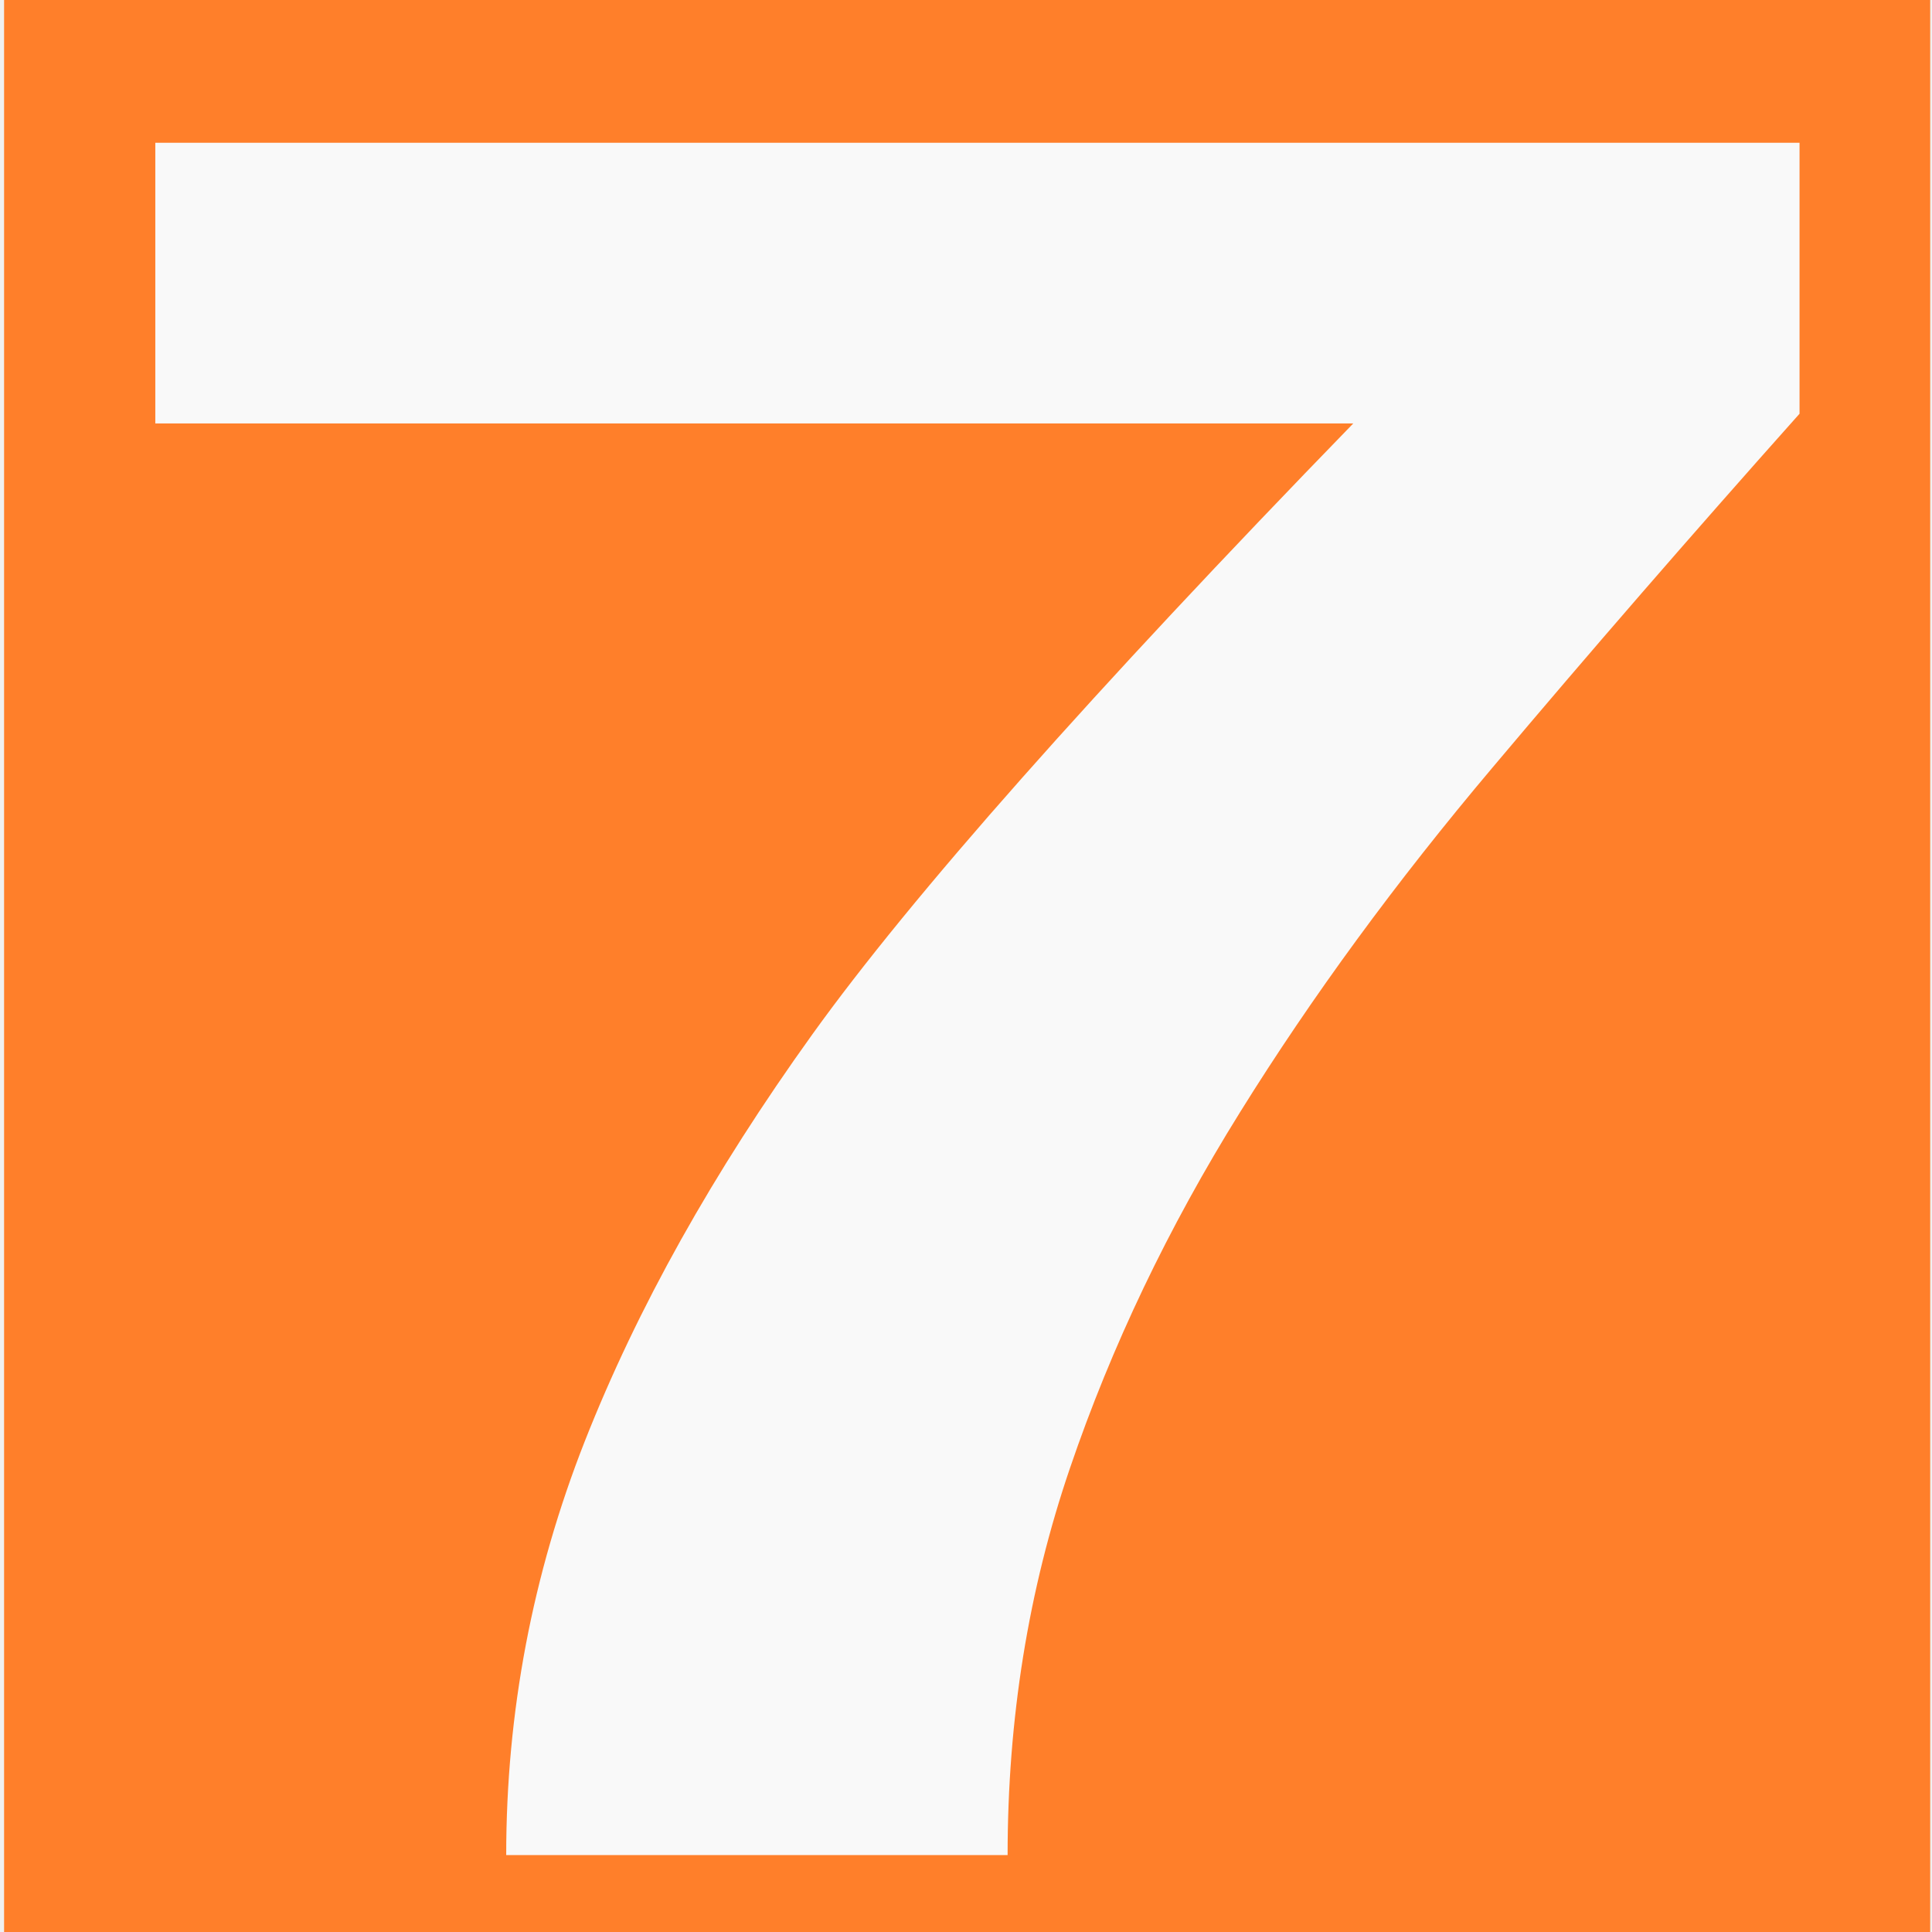
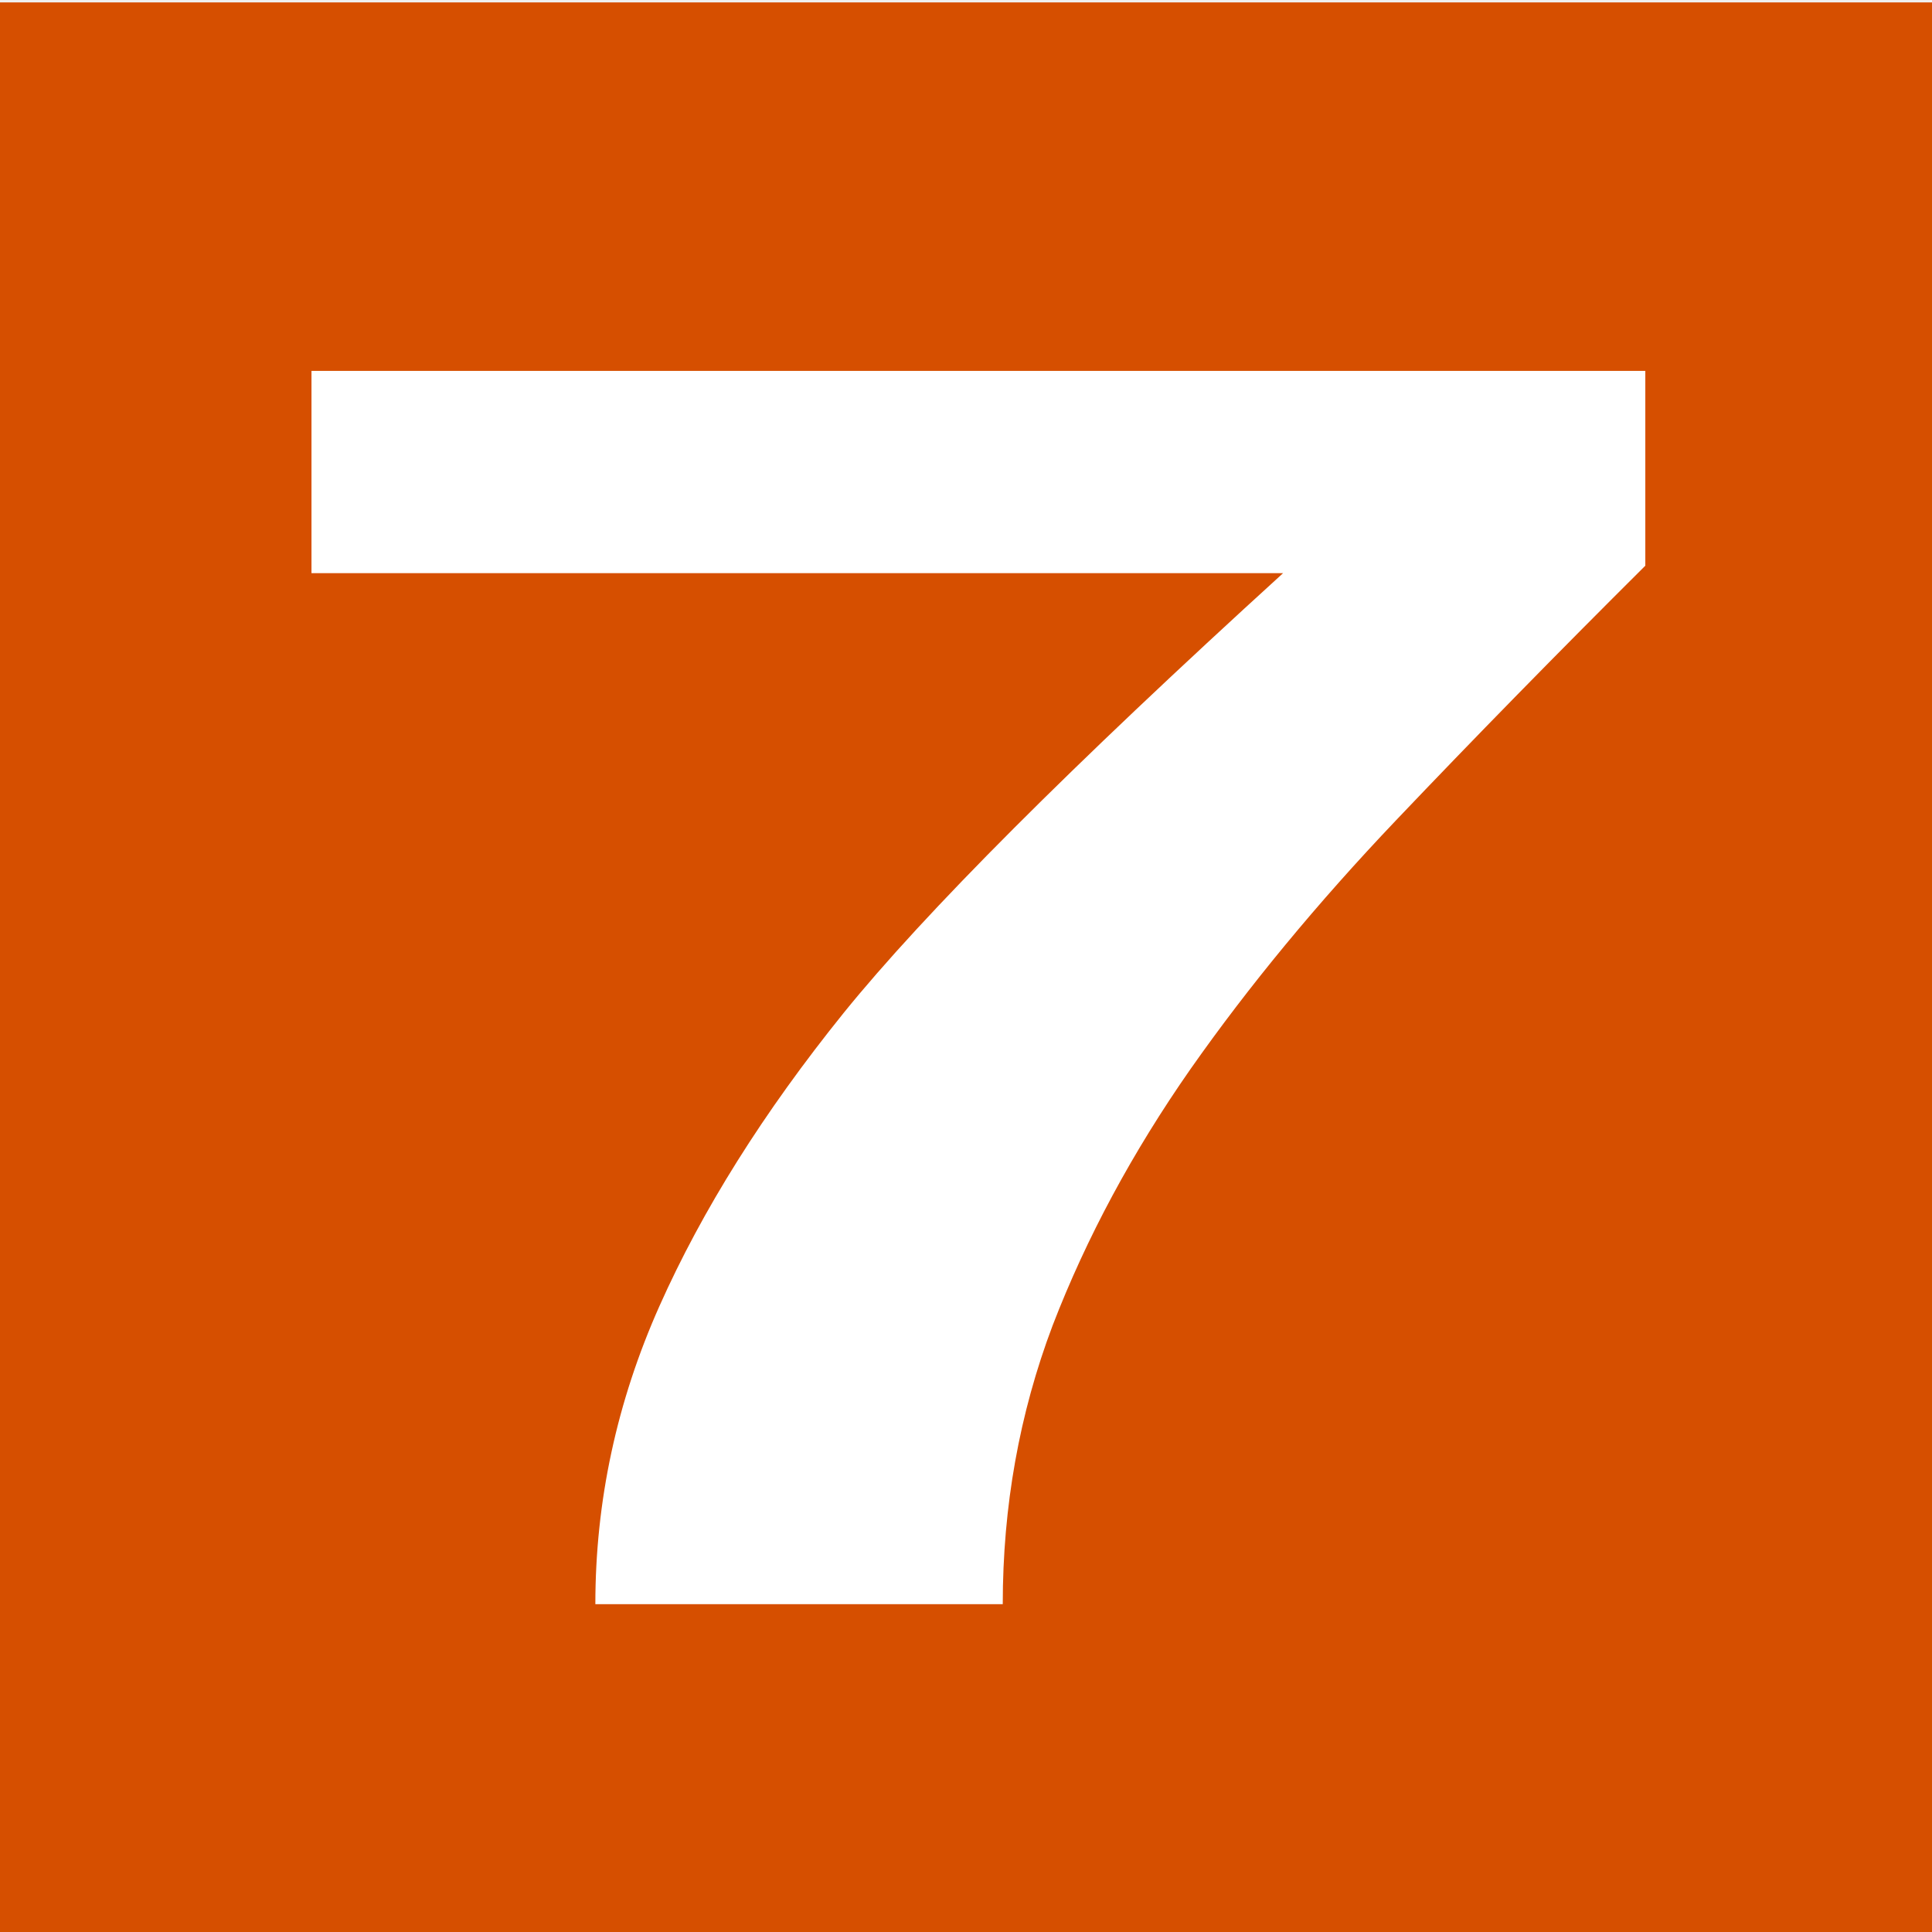
- <svg xmlns="http://www.w3.org/2000/svg" width="500mm" height="500mm" viewBox="0 0 500 500" version="1.1" id="svg1">
-   <defs id="defs1">
-     <rect x="388" y="520" width="972" height="808" id="rect7" />
-   </defs>
+ <svg xmlns="http://www.w3.org/2000/svg" width="32" height="32" viewBox="0 0 32 32" version="1.1" id="svg1">
+   <defs id="defs1" />
  <g id="layer1">
-     <rect style="fill:#ff7f2a;stroke-width:0.263" id="rect1" width="498.475" height="500.592" x="1.058" y="-1.4210855e-14" />
-     <text xml:space="preserve" transform="matrix(6.665119,0,0,4.734039,-2584.822,-2561.799)" id="text7" style="font-style:normal;font-variant:normal;font-weight:bold;font-stretch:normal;font-size:136.063px;font-family:Arial;-inkscape-font-specification:'Arial, Bold';font-variant-ligatures:normal;font-variant-caps:normal;font-variant-numeric:normal;font-variant-east-asian:normal;white-space:pre;shape-inside:url(#rect7);display:inline;fill:#f9f9f9">
-       <tspan x="388" y="642.559" id="tspan2">7</tspan>
+     <rect style="fill:#d64f00;fill-opacity:1;stroke-width:1.001" id="rect1" width="32" height="31.96" x="0" y="0.04" ry="0" />
+     <text xml:space="preserve" style="font-weight:bold;font-size:37.388px;font-family:Arial;-inkscape-font-specification:'Arial, Bold';text-align:start;writing-mode:lr-tb;direction:ltr;text-anchor:start;fill:#ffffff;fill-opacity:1;stroke-width:3.739" x="2.489" y="33.45" id="text1" transform="scale(1.259055,0.7942465)">
+       <tspan id="tspan1" x="2.489" y="33.45" style="stroke-width:3.739">7</tspan>
    </text>
  </g>
</svg>
